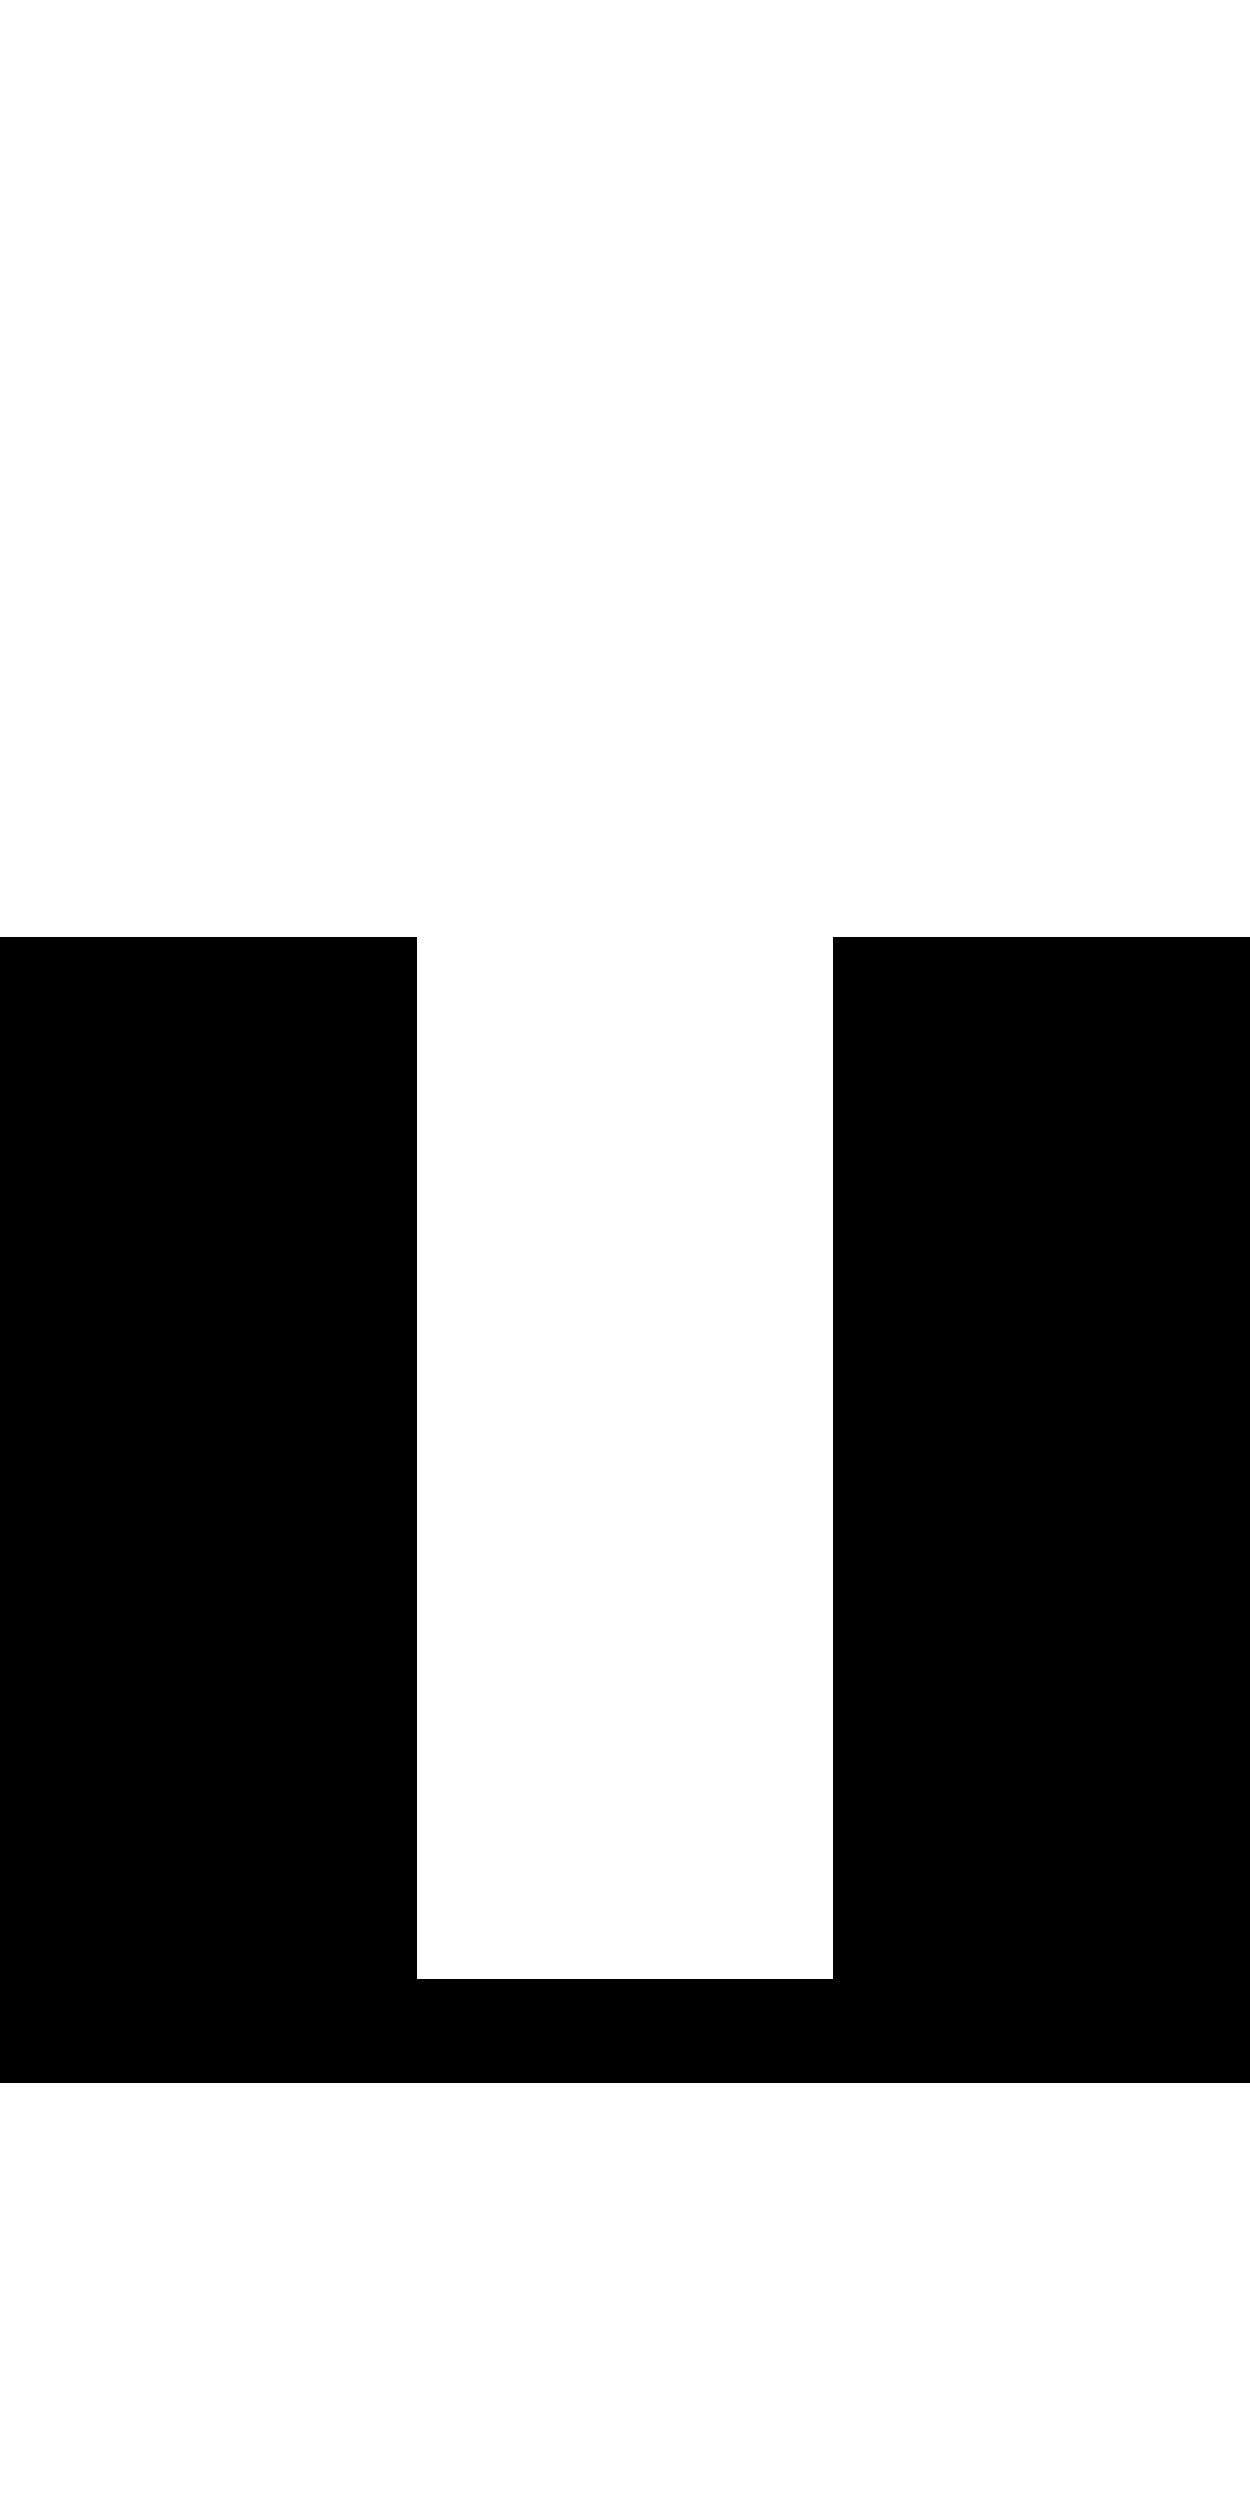
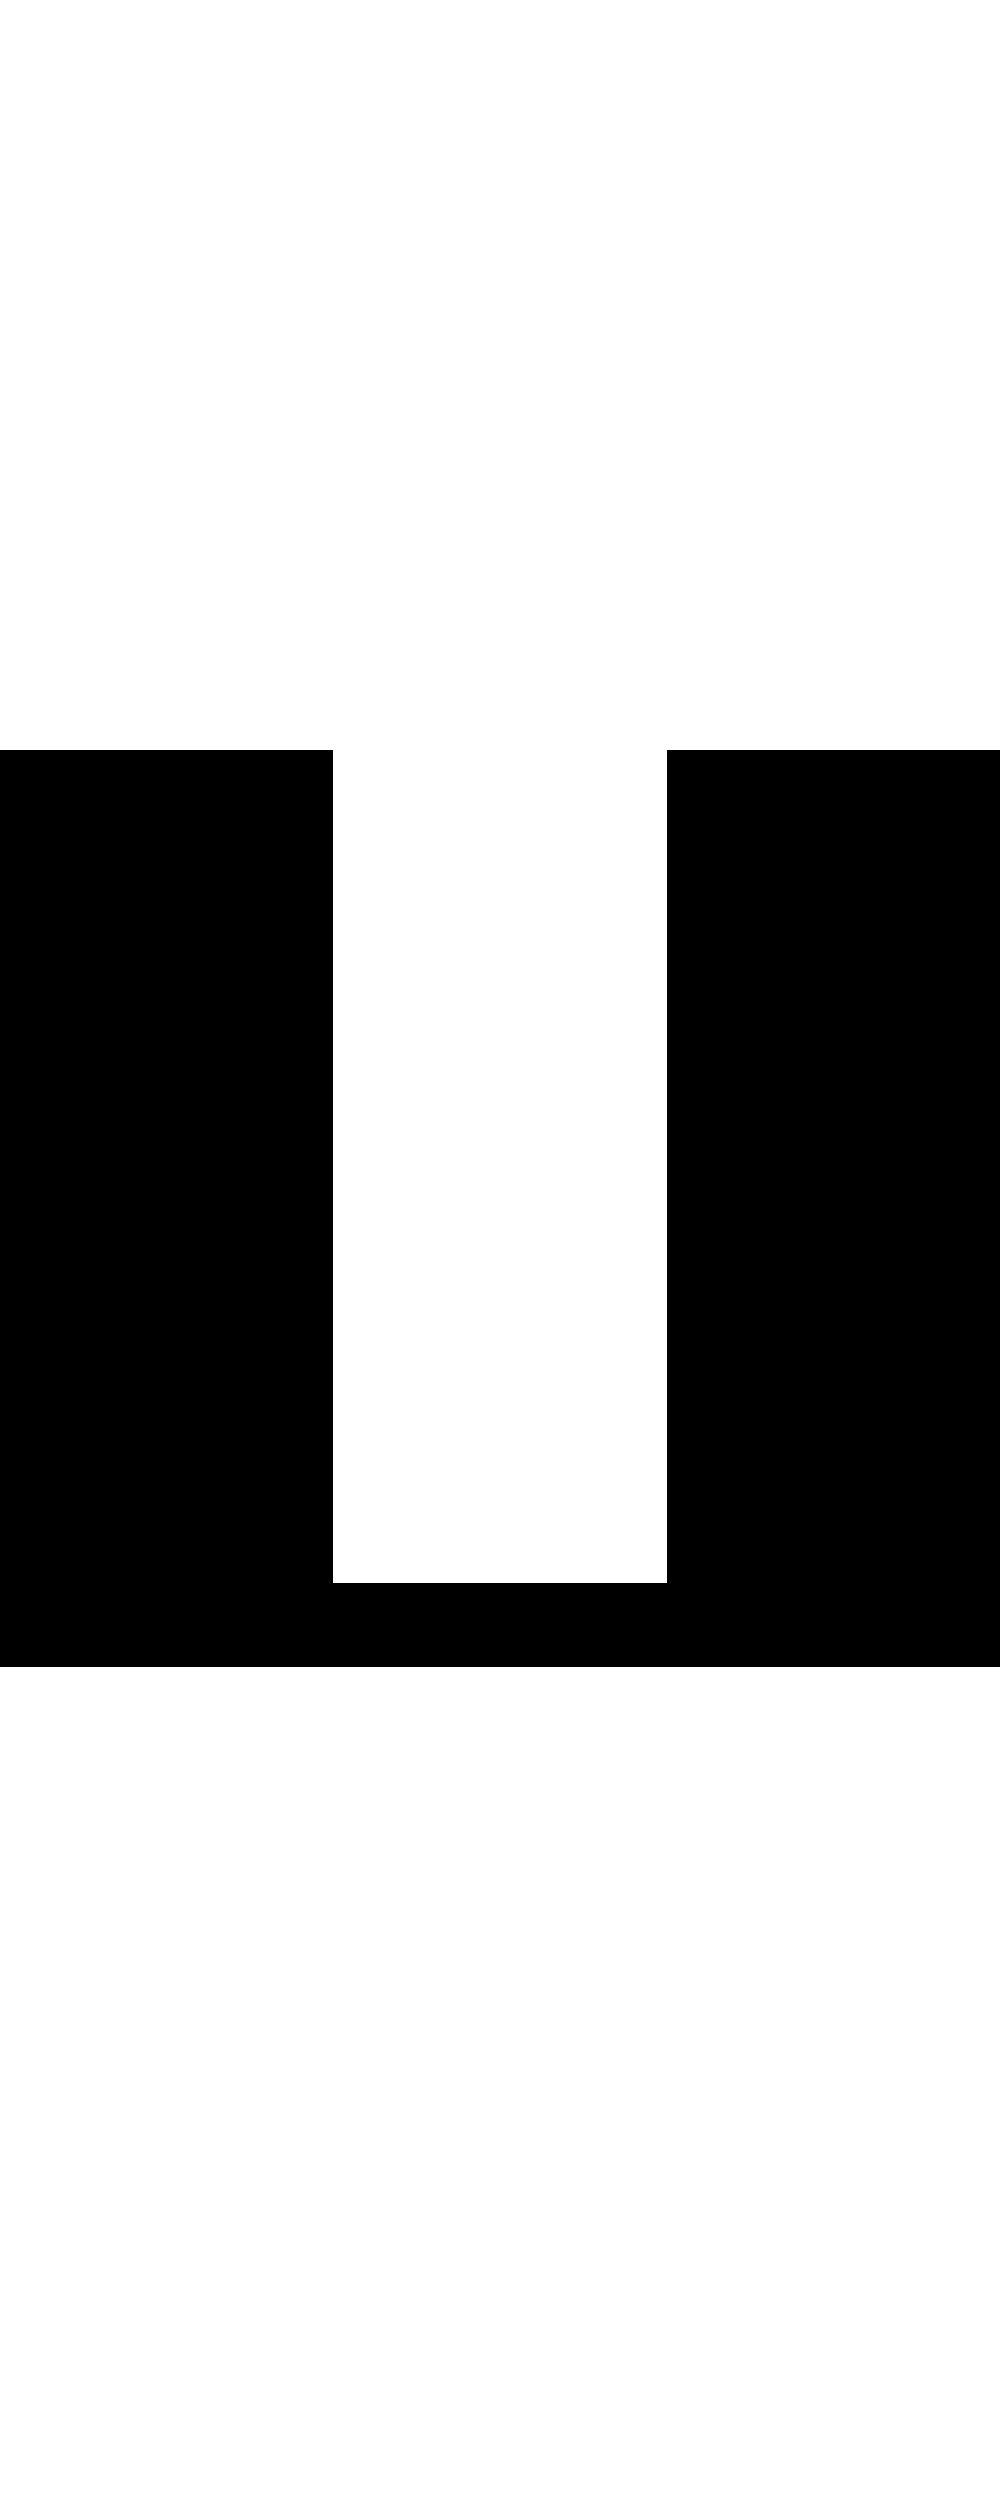
- <svg xmlns="http://www.w3.org/2000/svg" viewBox="0 0 12 24" shape-rendering="crispEdges">
+ <svg xmlns="http://www.w3.org/2000/svg" viewBox="0 0 12 30" shape-rendering="crispEdges">
  <g>
    <polygon class="u" points="0,9 4,9 4,20 0,20" />
    <polygon class="u" points="8,9 12,9 12,20 8,20" />
    <polygon class="u" points="0,19 12,19 12,20 0,20" />
  </g>
</svg>
